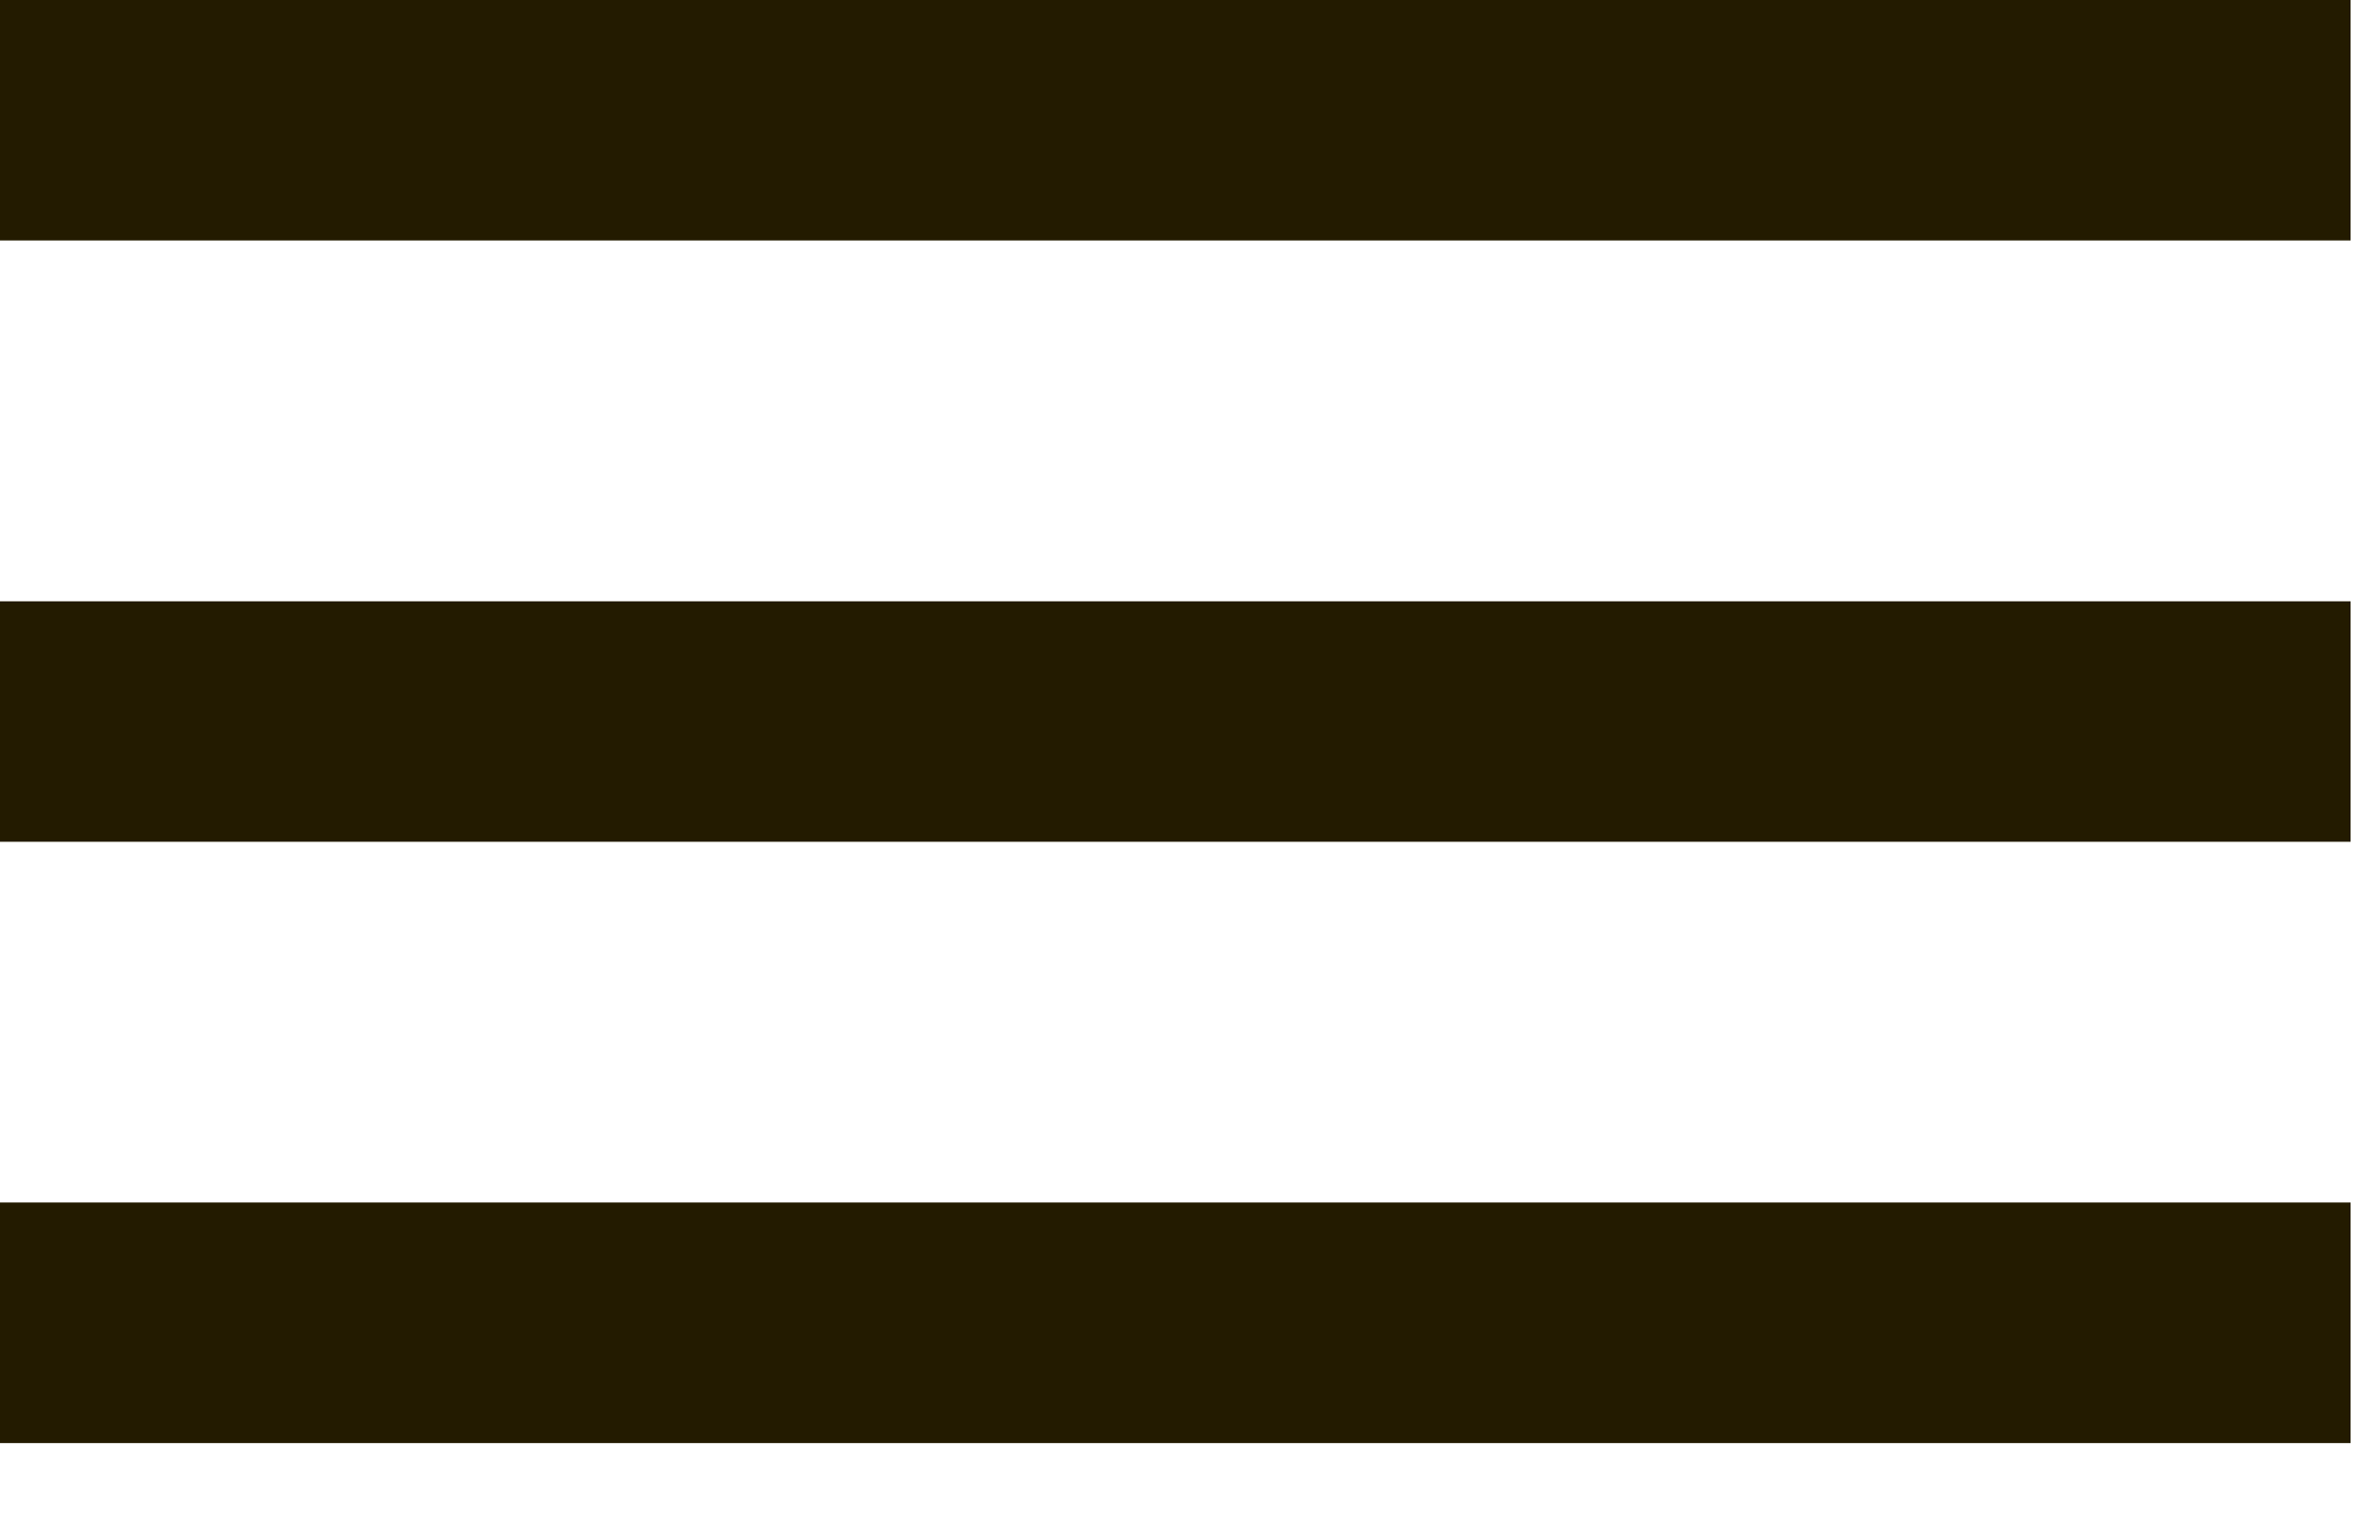
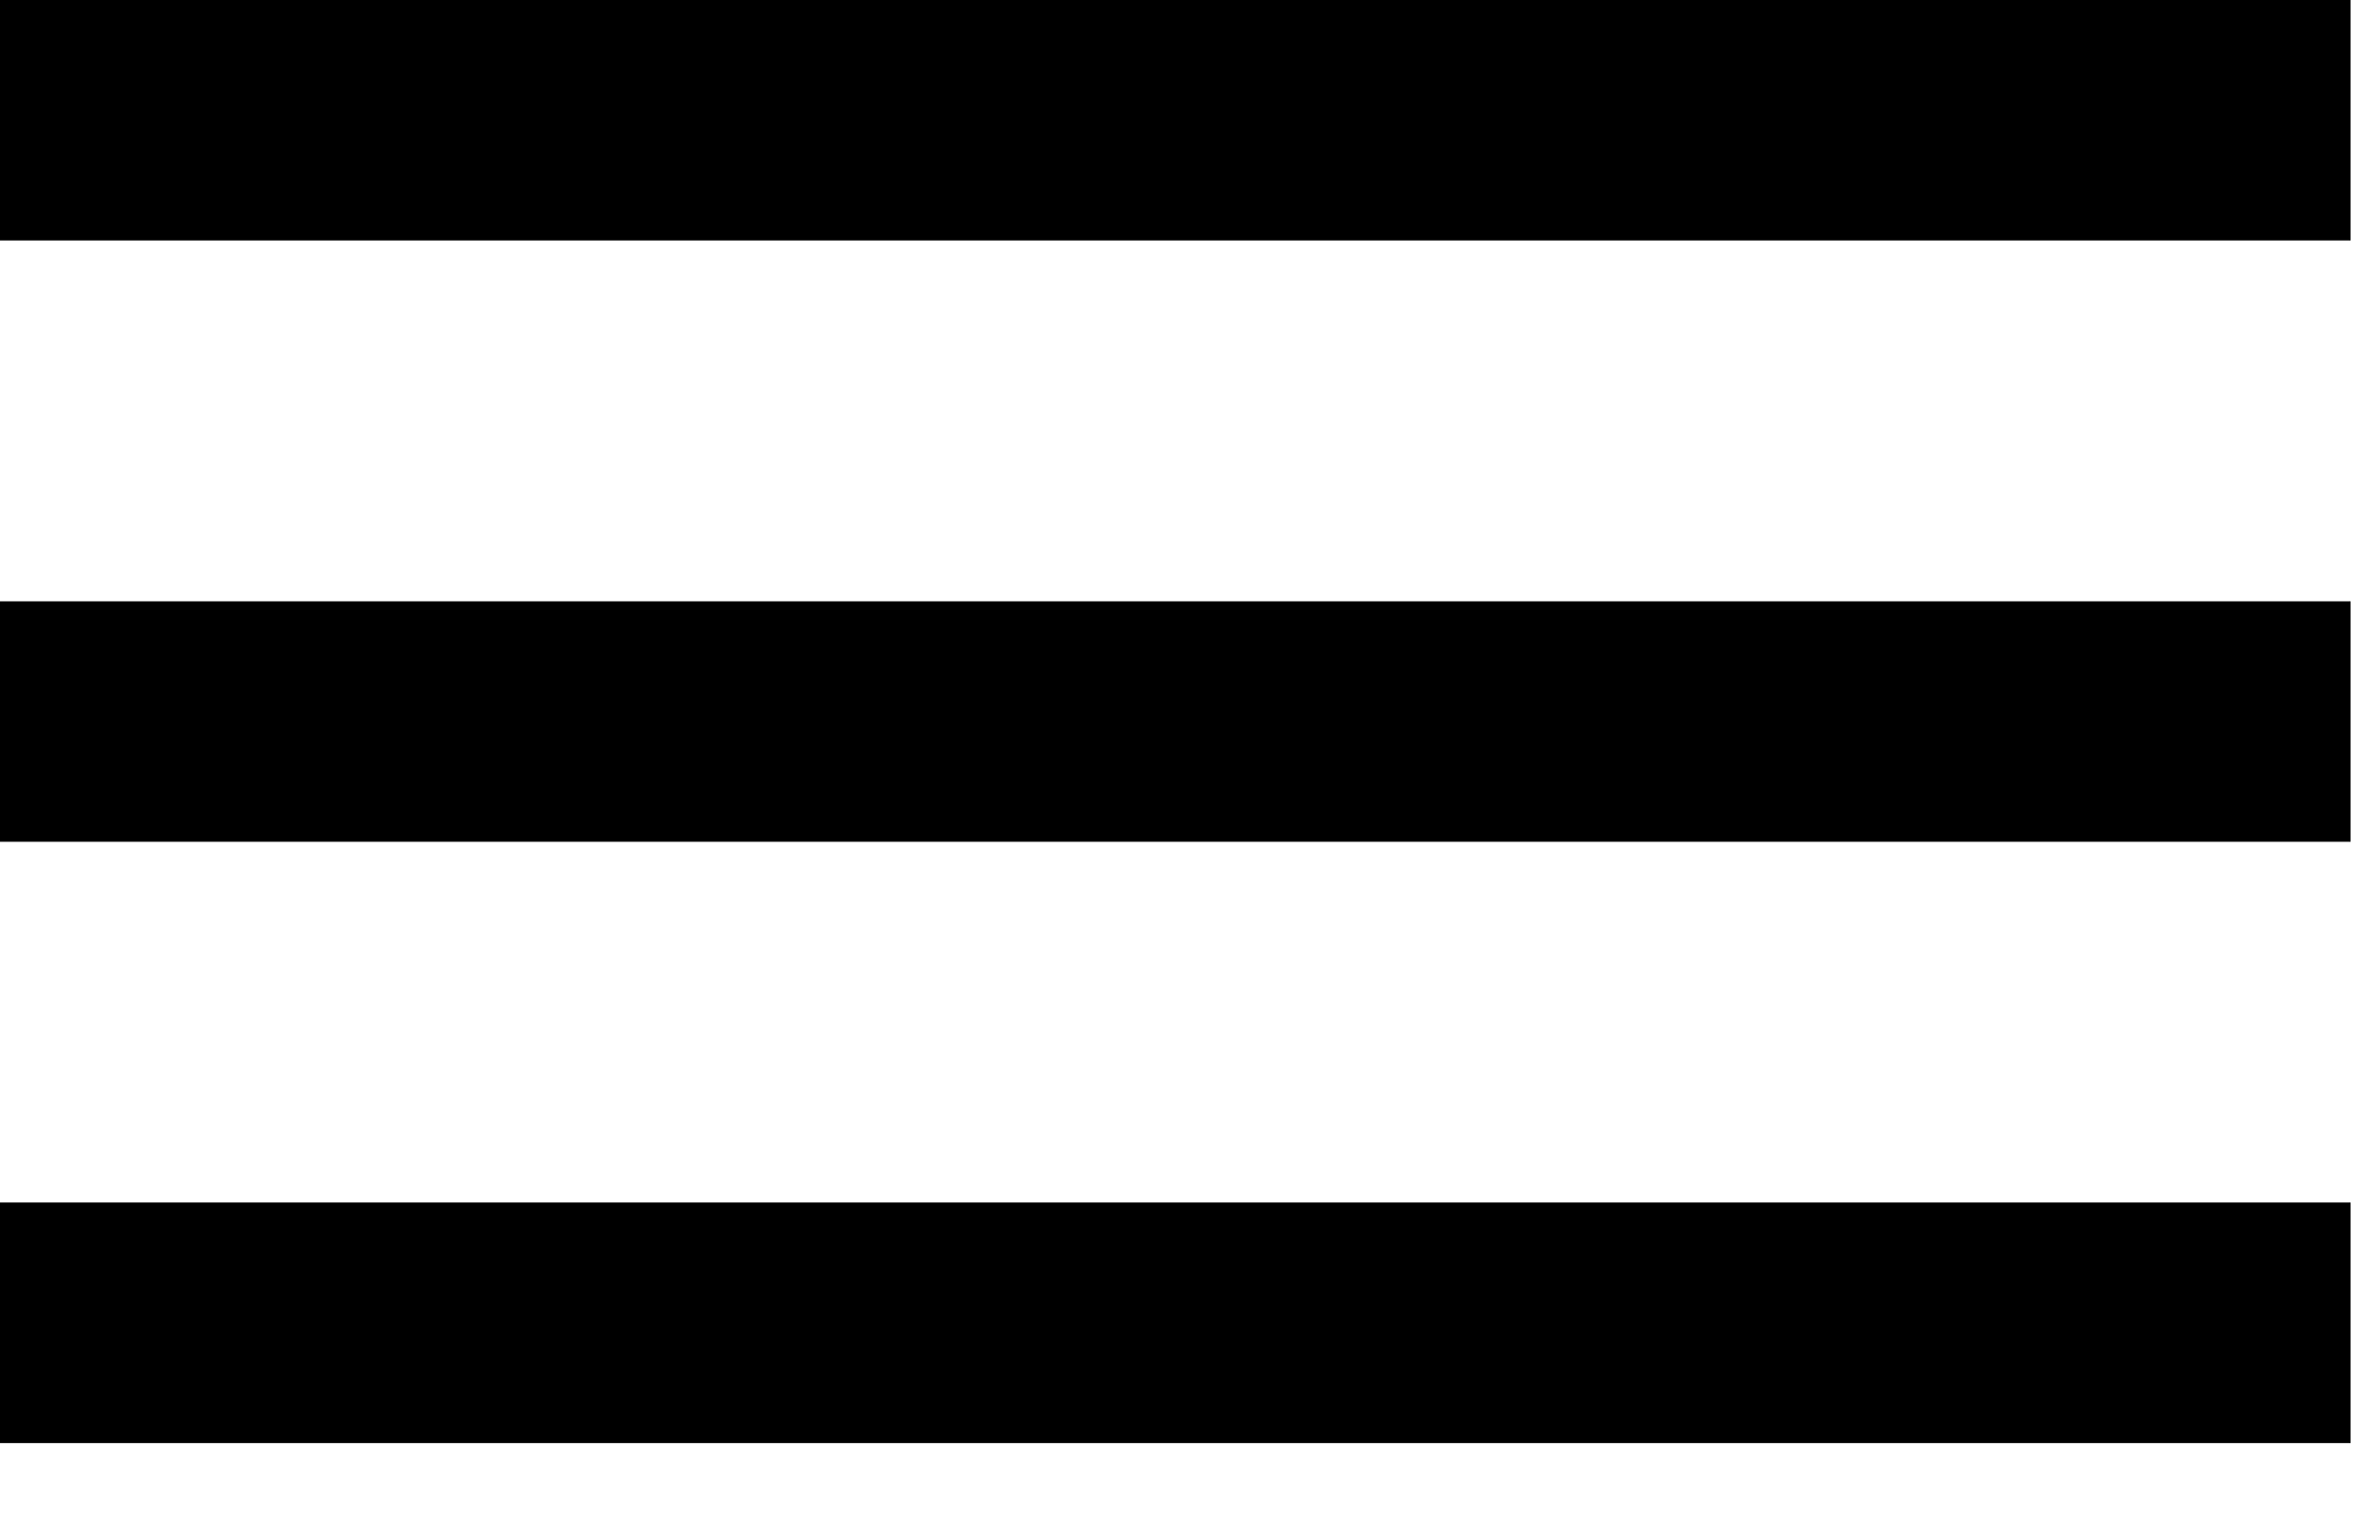
<svg xmlns="http://www.w3.org/2000/svg" width="17" height="11" viewBox="0 0 17 11" fill="none">
-   <path d="M0 10.31H16.79V8.591H0V10.31ZM0 6.014H16.79V4.296H0V6.014ZM0 0V1.718H16.79V0H0Z" fill="#231B00" />
+   <path d="M0 10.31H16.79V8.591H0V10.31ZM0 6.014H16.79V4.296H0V6.014ZM0 0V1.718H16.79V0H0Z" fill="currentColor" />
</svg>
